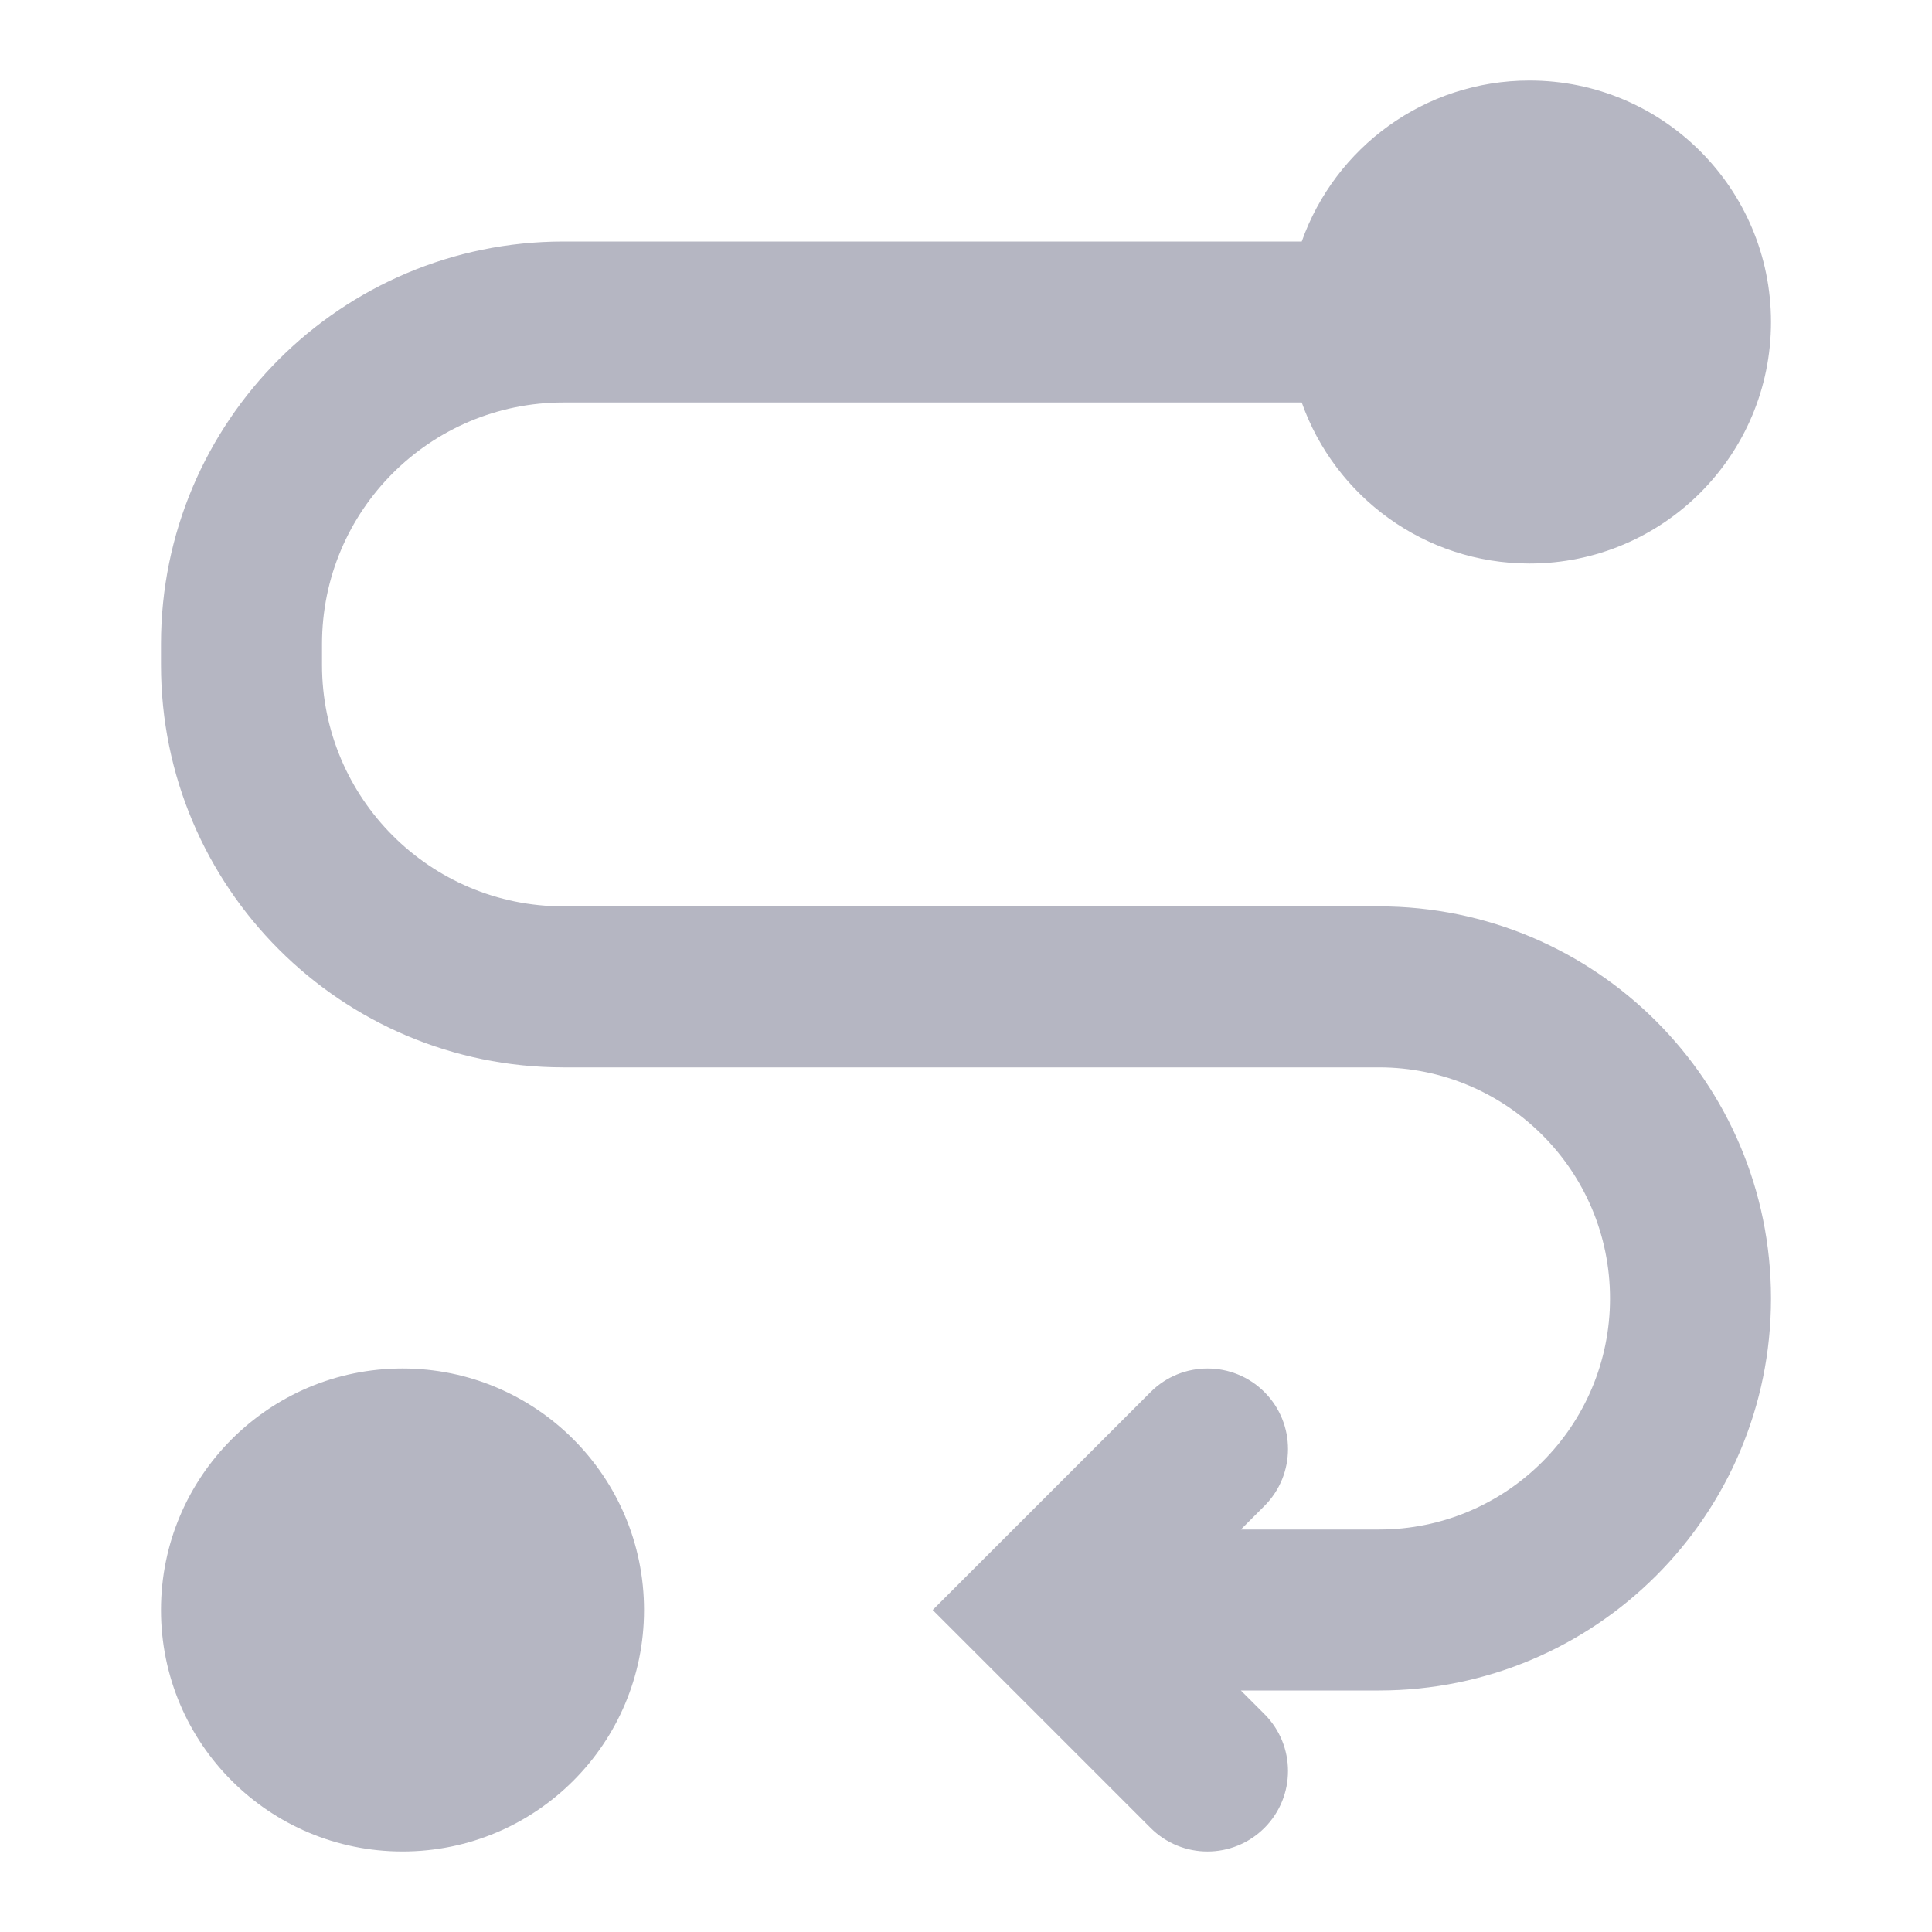
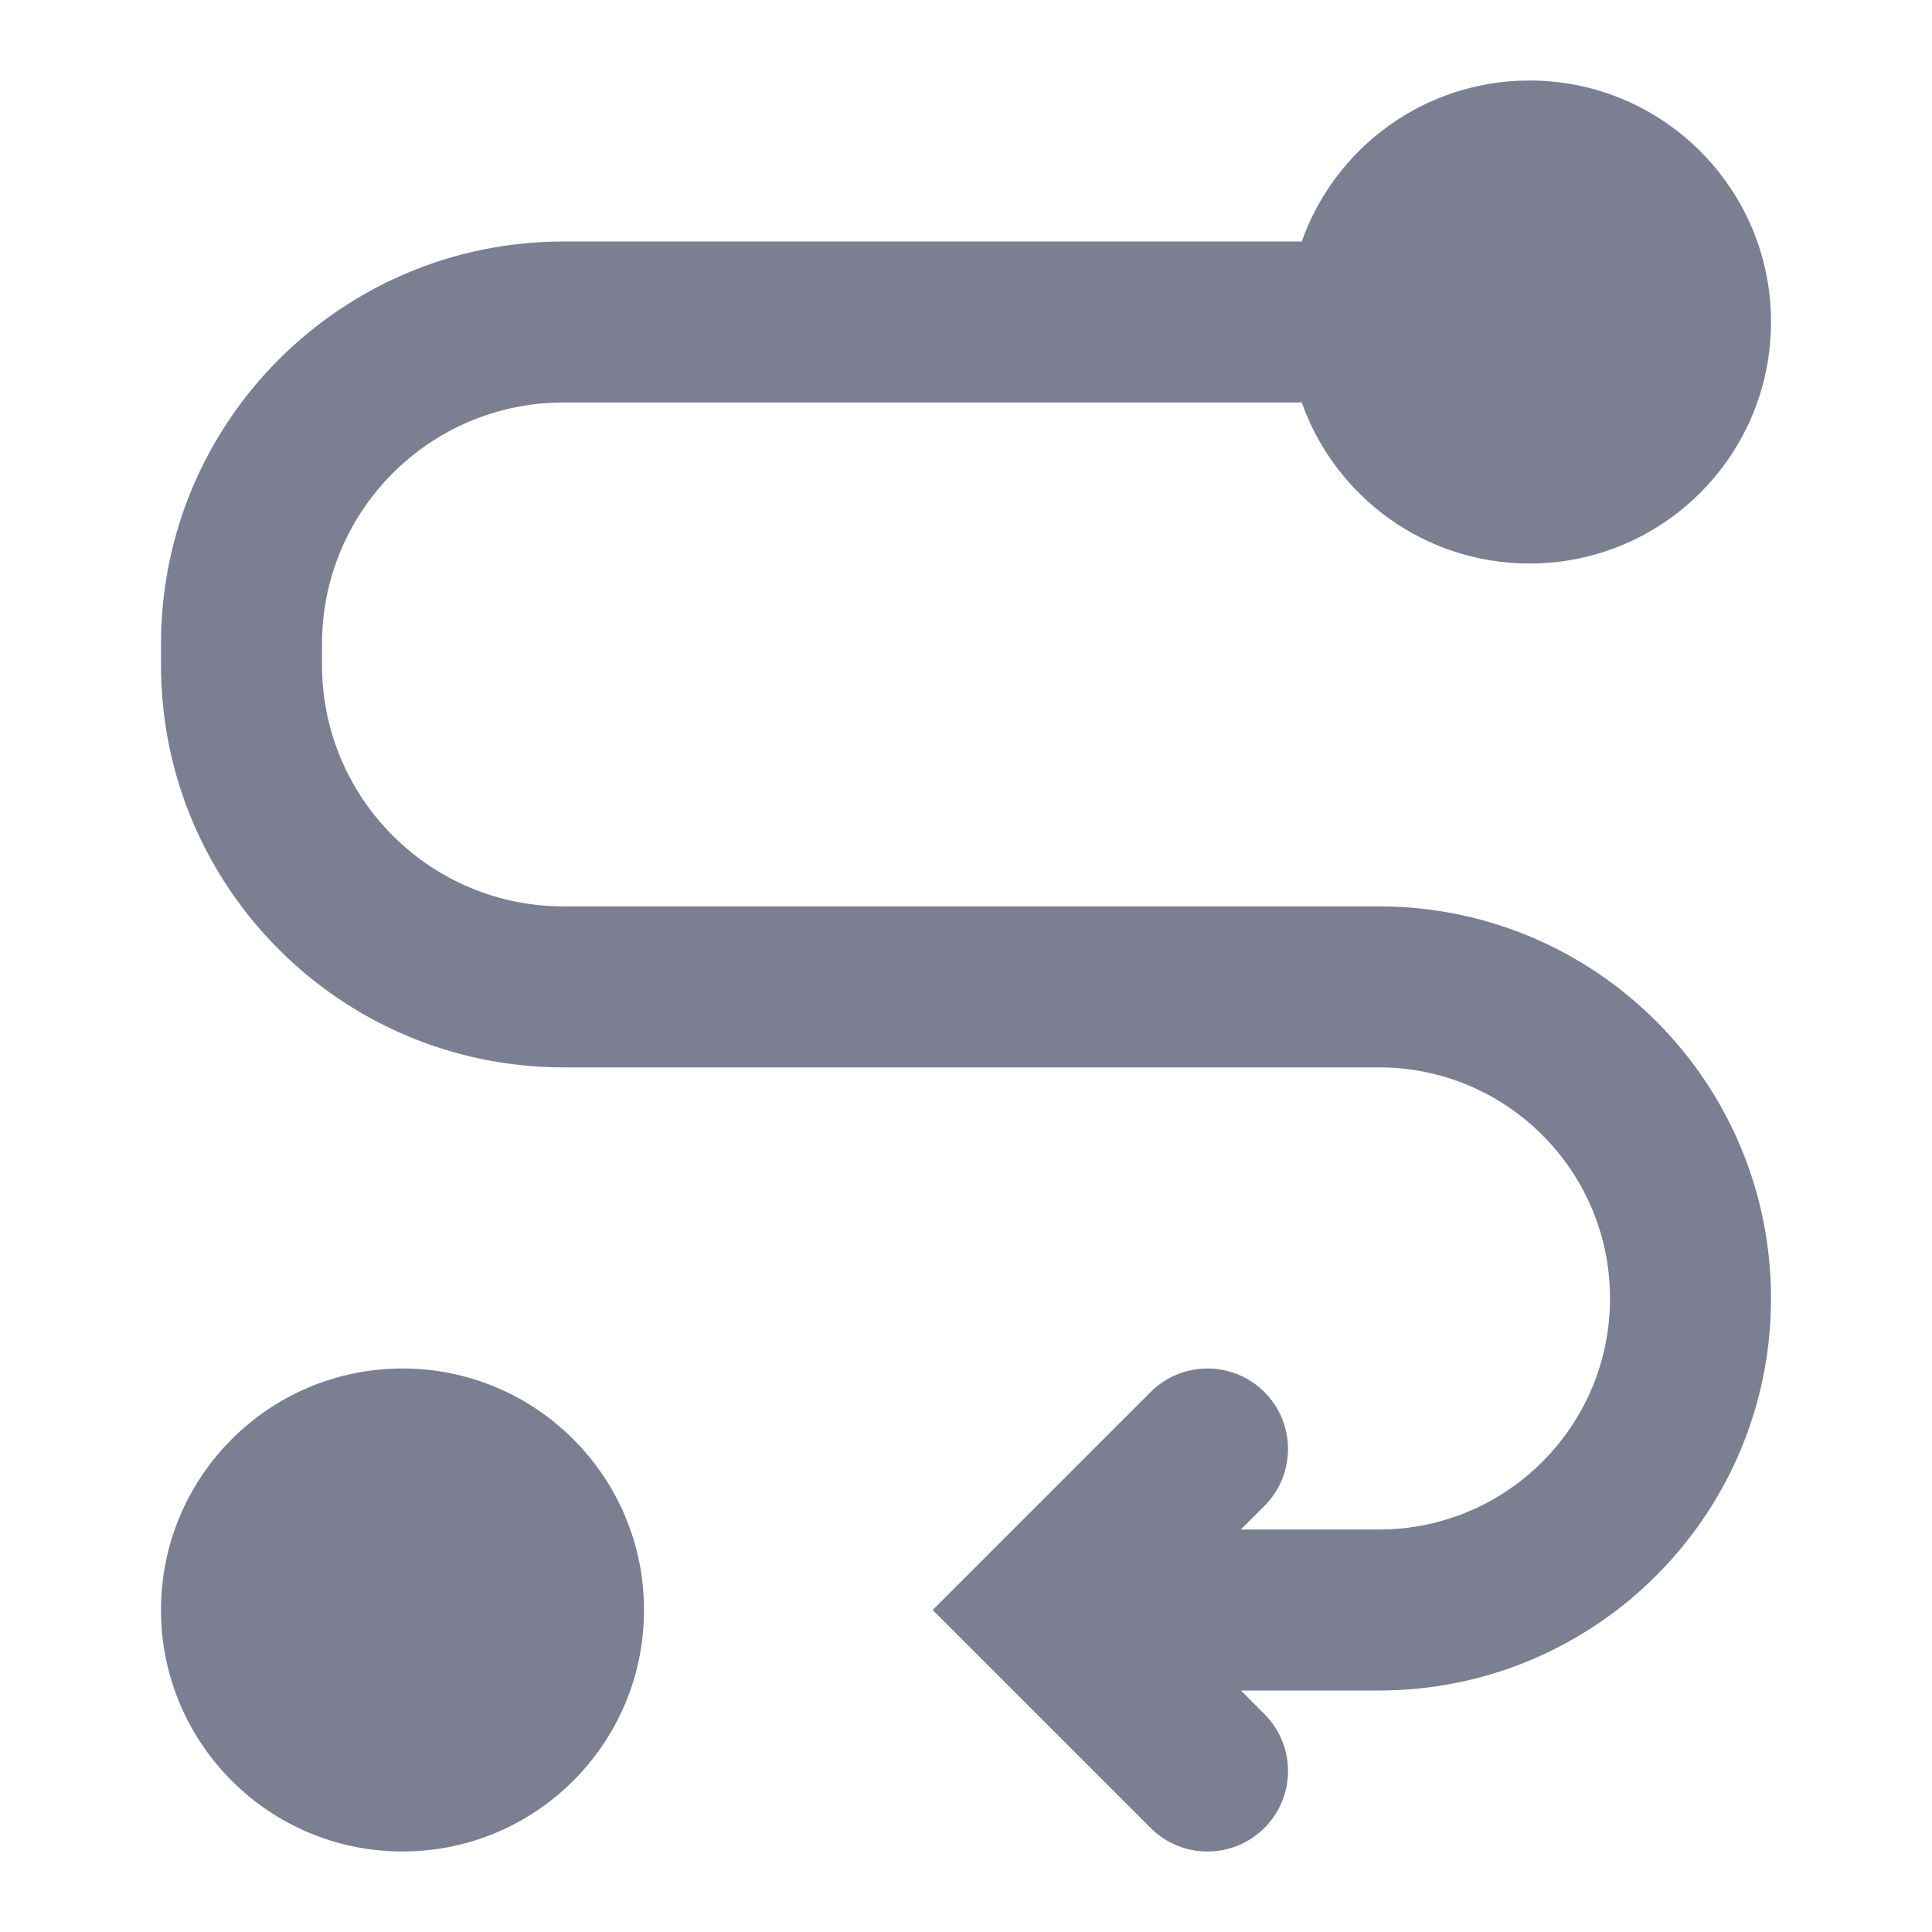
<svg xmlns="http://www.w3.org/2000/svg" width="64" height="64" viewBox="0 0 64 64" fill="none">
-   <path fill-rule="evenodd" clip-rule="evenodd" d="M58.667 10.667C58.667 15.085 55.085 18.667 50.667 18.667C47.184 18.667 44.22 16.441 43.122 13.333H18.667C14.249 13.333 10.667 16.915 10.667 21.333V22.025C10.667 26.443 14.249 30.025 18.667 30.025H45.679C52.852 30.025 58.667 35.839 58.667 43.012C58.667 50.185 52.852 56 45.679 56H41.105L41.886 56.781C42.927 57.822 42.927 59.511 41.886 60.552C40.844 61.594 39.156 61.594 38.115 60.552L30.896 53.333L38.115 46.114C39.156 45.073 40.844 45.073 41.886 46.114C42.927 47.156 42.927 48.844 41.886 49.886L41.105 50.667H45.679C49.907 50.667 53.334 47.24 53.334 43.012C53.334 38.785 49.907 35.358 45.679 35.358H18.667C11.303 35.358 5.333 29.388 5.333 22.025V21.333C5.333 13.97 11.303 8 18.667 8H43.122C44.22 4.893 47.184 2.667 50.667 2.667C55.085 2.667 58.667 6.248 58.667 10.667ZM13.334 61.333C17.752 61.333 21.334 57.752 21.334 53.333C21.334 48.915 17.752 45.333 13.334 45.333C8.915 45.333 5.333 48.915 5.333 53.333C5.333 57.752 8.915 61.333 13.334 61.333Z" fill="#7C7E92" fill-opacity="0.56" />
+   <path fill-rule="evenodd" clip-rule="evenodd" d="M58.667 10.667C58.667 15.085 55.085 18.667 50.667 18.667C47.184 18.667 44.22 16.441 43.122 13.333H18.667C14.249 13.333 10.667 16.915 10.667 21.333V22.025C10.667 26.443 14.249 30.025 18.667 30.025H45.679C52.852 30.025 58.667 35.839 58.667 43.012C58.667 50.185 52.852 56 45.679 56H41.105L41.886 56.781C42.927 57.822 42.927 59.511 41.886 60.552C40.844 61.594 39.156 61.594 38.115 60.552L30.896 53.333L38.115 46.114C39.156 45.073 40.844 45.073 41.886 46.114C42.927 47.156 42.927 48.844 41.886 49.886L41.105 50.667H45.679C49.907 50.667 53.334 47.24 53.334 43.012C53.334 38.785 49.907 35.358 45.679 35.358H18.667C11.303 35.358 5.333 29.388 5.333 22.025V21.333C5.333 13.97 11.303 8 18.667 8H43.122C44.22 4.893 47.184 2.667 50.667 2.667C55.085 2.667 58.667 6.248 58.667 10.667ZM13.334 61.333C17.752 61.333 21.334 57.752 21.334 53.333C21.334 48.915 17.752 45.333 13.334 45.333C8.915 45.333 5.333 48.915 5.333 53.333C5.333 57.752 8.915 61.333 13.334 61.333Z" fill="#7C7E92" />
</svg>
